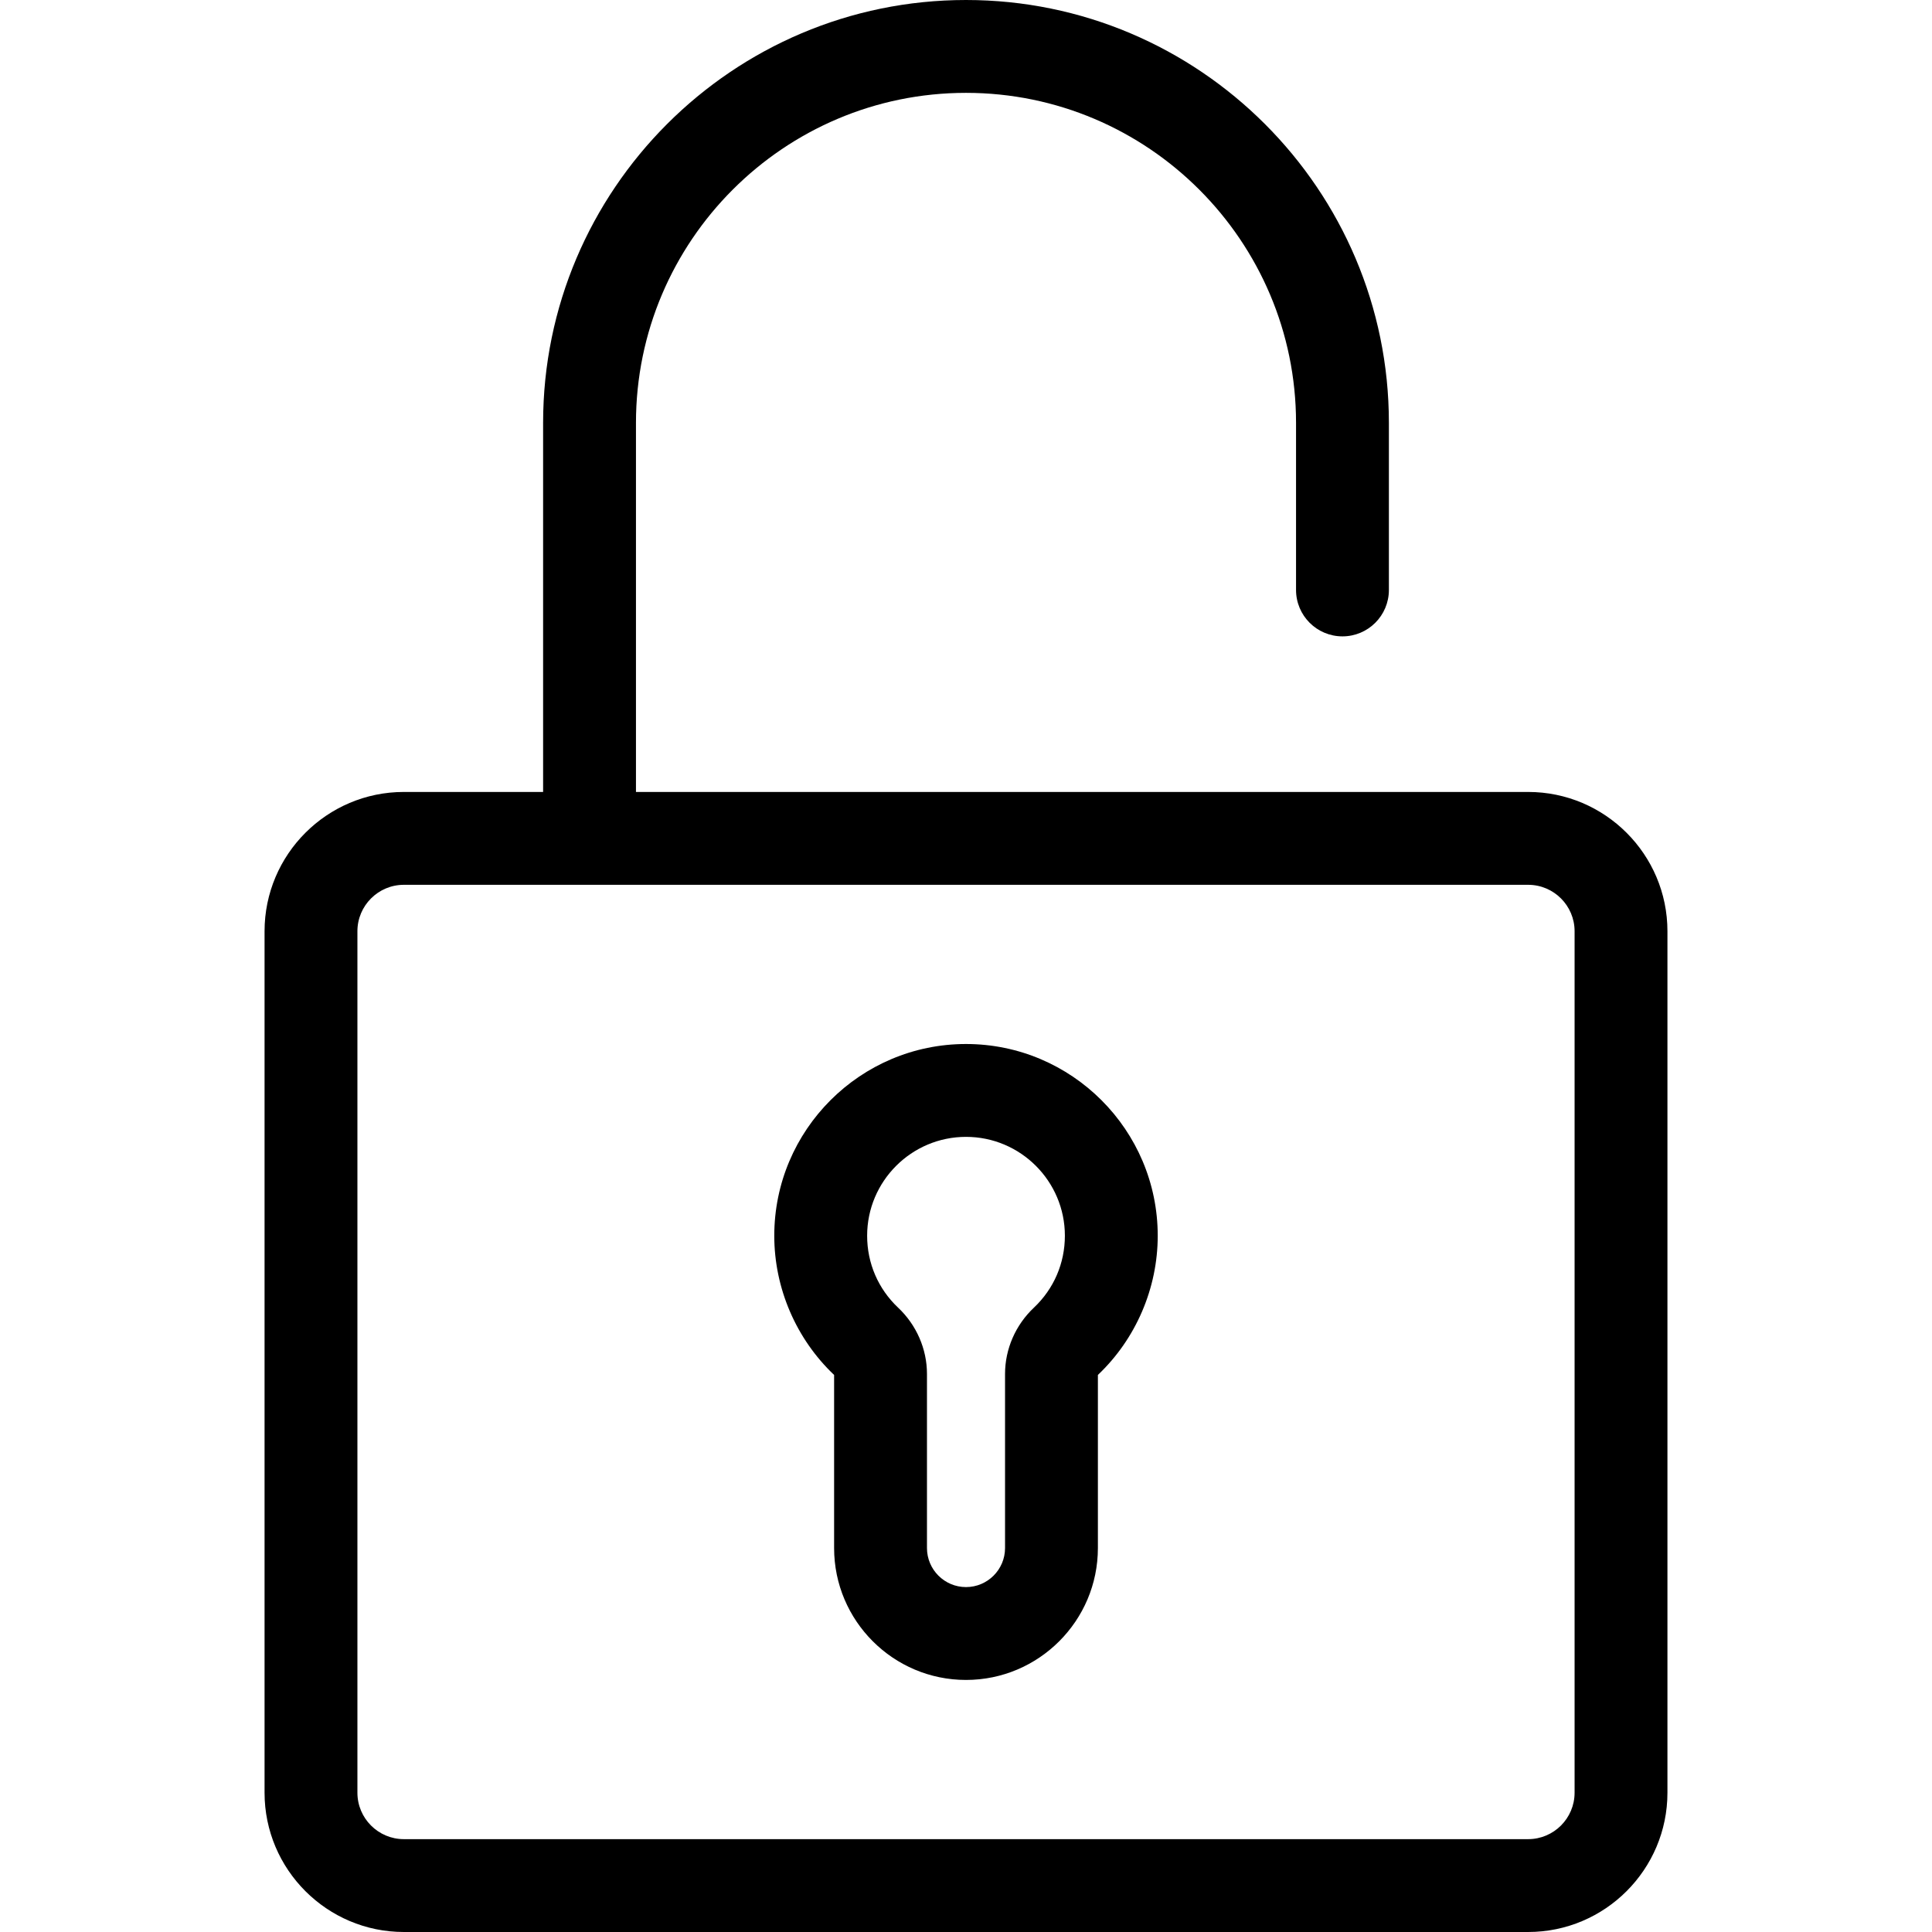
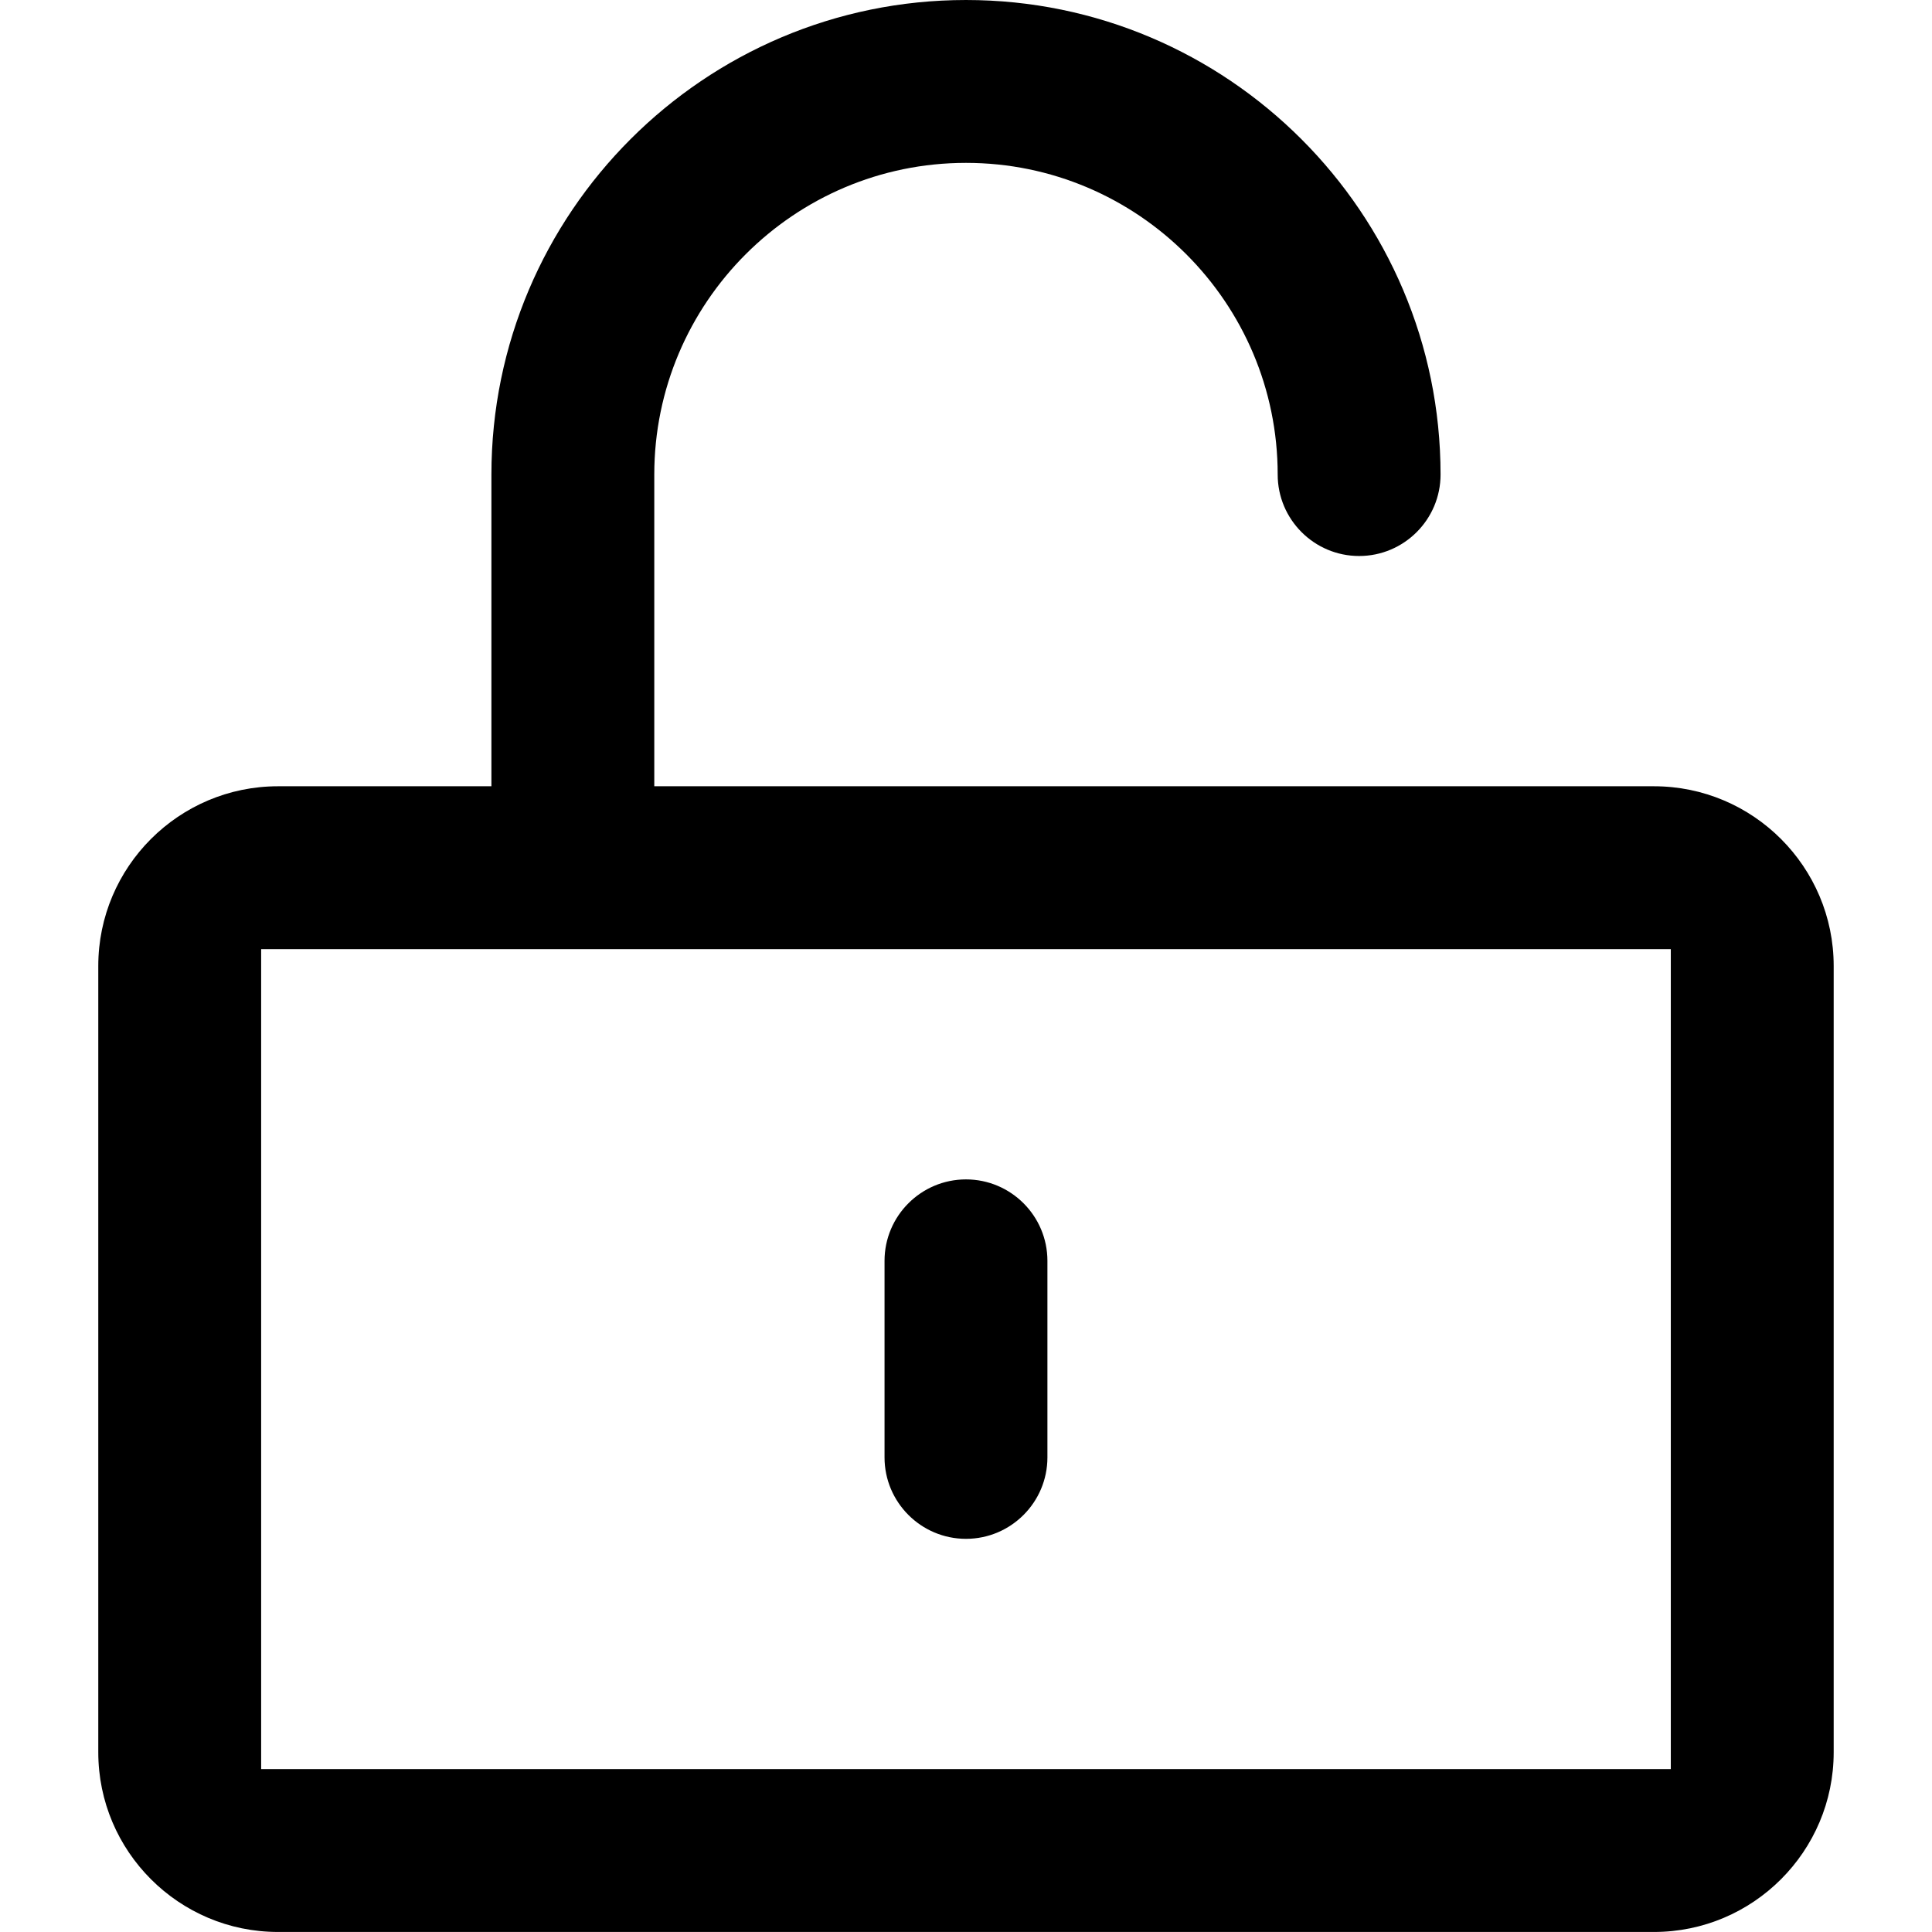
- <svg xmlns="http://www.w3.org/2000/svg" version="1.1" id="Layer_1" x="0px" y="0px" viewBox="0 0 512 512" style="enable-background:new 0 0 512 512;" xml:space="preserve">
-   <g>
-     <g>
-       <path d="M256,276.673c-28.016,0-50.81,22.793-50.81,50.81c0,13.895,5.775,27.33,15.857,36.891v45.875    c0,19.273,15.68,34.953,34.953,34.953s34.953-15.68,34.953-34.953v-45.875c10.078-9.555,15.857-22.993,15.857-36.891    C306.81,299.466,284.017,276.673,256,276.673z M273.98,346.558c-4.851,4.571-7.633,10.96-7.633,17.53v46.161    c0,5.705-4.64,10.345-10.345,10.345c-5.705,0-10.345-4.64-10.345-10.345v-46.161c0-6.57-2.782-12.96-7.63-17.527    c-5.304-5.003-8.226-11.778-8.226-19.078c0-14.447,11.755-26.202,26.202-26.202s26.202,11.755,26.202,26.202    C282.202,334.783,279.28,341.558,273.98,346.558z" />
-     </g>
-   </g>
-   <g>
-     <g>
-       <path d="M404.978,209.876h-236.44v-97.804c0-48.227,39.234-87.464,87.462-87.464s87.463,39.237,87.463,87.464v44.268    c0,6.795,5.51,12.304,12.304,12.304s12.304-5.508,12.304-12.304v-44.268C368.071,50.275,317.796,0,256,0    S143.929,50.275,143.929,112.072v97.804h-36.908c-20.353,0-36.911,16.559-36.911,36.911v228.301    c0,20.353,16.558,36.911,36.911,36.911h297.957c20.353,0,36.911-16.558,36.911-36.911V246.788    C441.89,226.435,425.331,209.876,404.978,209.876z M417.282,475.089c0,6.784-5.519,12.304-12.304,12.304H107.022    c-6.784,0-12.304-5.519-12.304-12.304V246.788c0-6.784,5.52-12.304,12.304-12.304h297.957c6.784,0,12.304,5.519,12.304,12.304    V475.089z" />
-     </g>
-   </g>
-   <g>
- </g>
-   <g>
- </g>
-   <g>
- </g>
-   <g>
- </g>
-   <g>
- </g>
-   <g>
- </g>
-   <g>
- </g>
-   <g>
- </g>
-   <g>
- </g>
-   <g>
- </g>
-   <g>
- </g>
-   <g>
- </g>
-   <g>
- </g>
-   <g>
- </g>
-   <g>
- </g>
+ <svg xmlns="http://www.w3.org/2000/svg" class="icon" width="200px" height="200.00px" viewBox="0 0 1024 1024" version="1.1">
+   <path fill="#000000" d="M147.344 1023.98c-52.521 0-95.254-42.734-95.254-95.254v-416.735c0-52.523 42.734-95.254 95.254-95.254h113.113v-165.205c0-138.694 112.839-251.53 251.533-251.53 138.698 0 251.535 112.836 251.535 251.53 0 23.799-19.363 43.163-43.165 43.163-23.799 0-43.16-19.363-43.16-43.163 0-91.096-74.112-165.205-165.207-165.205-91.098 0-165.21 74.11-165.21 165.205v165.205h529.855c52.523 0 95.254 42.732 95.254 95.254v416.738c0 52.521-42.732 95.254-95.254 95.254H147.344z m-8.929-86.323h747.146v-434.594H138.415v434.594z m373.573-122.043c-23.801 0-43.165-19.363-43.165-43.165v-104.184c0-23.797 19.363-43.16 43.165-43.16s43.165 19.363 43.165 43.16v104.184c0 23.801-19.363 43.165-43.165 43.165z" />
</svg>
